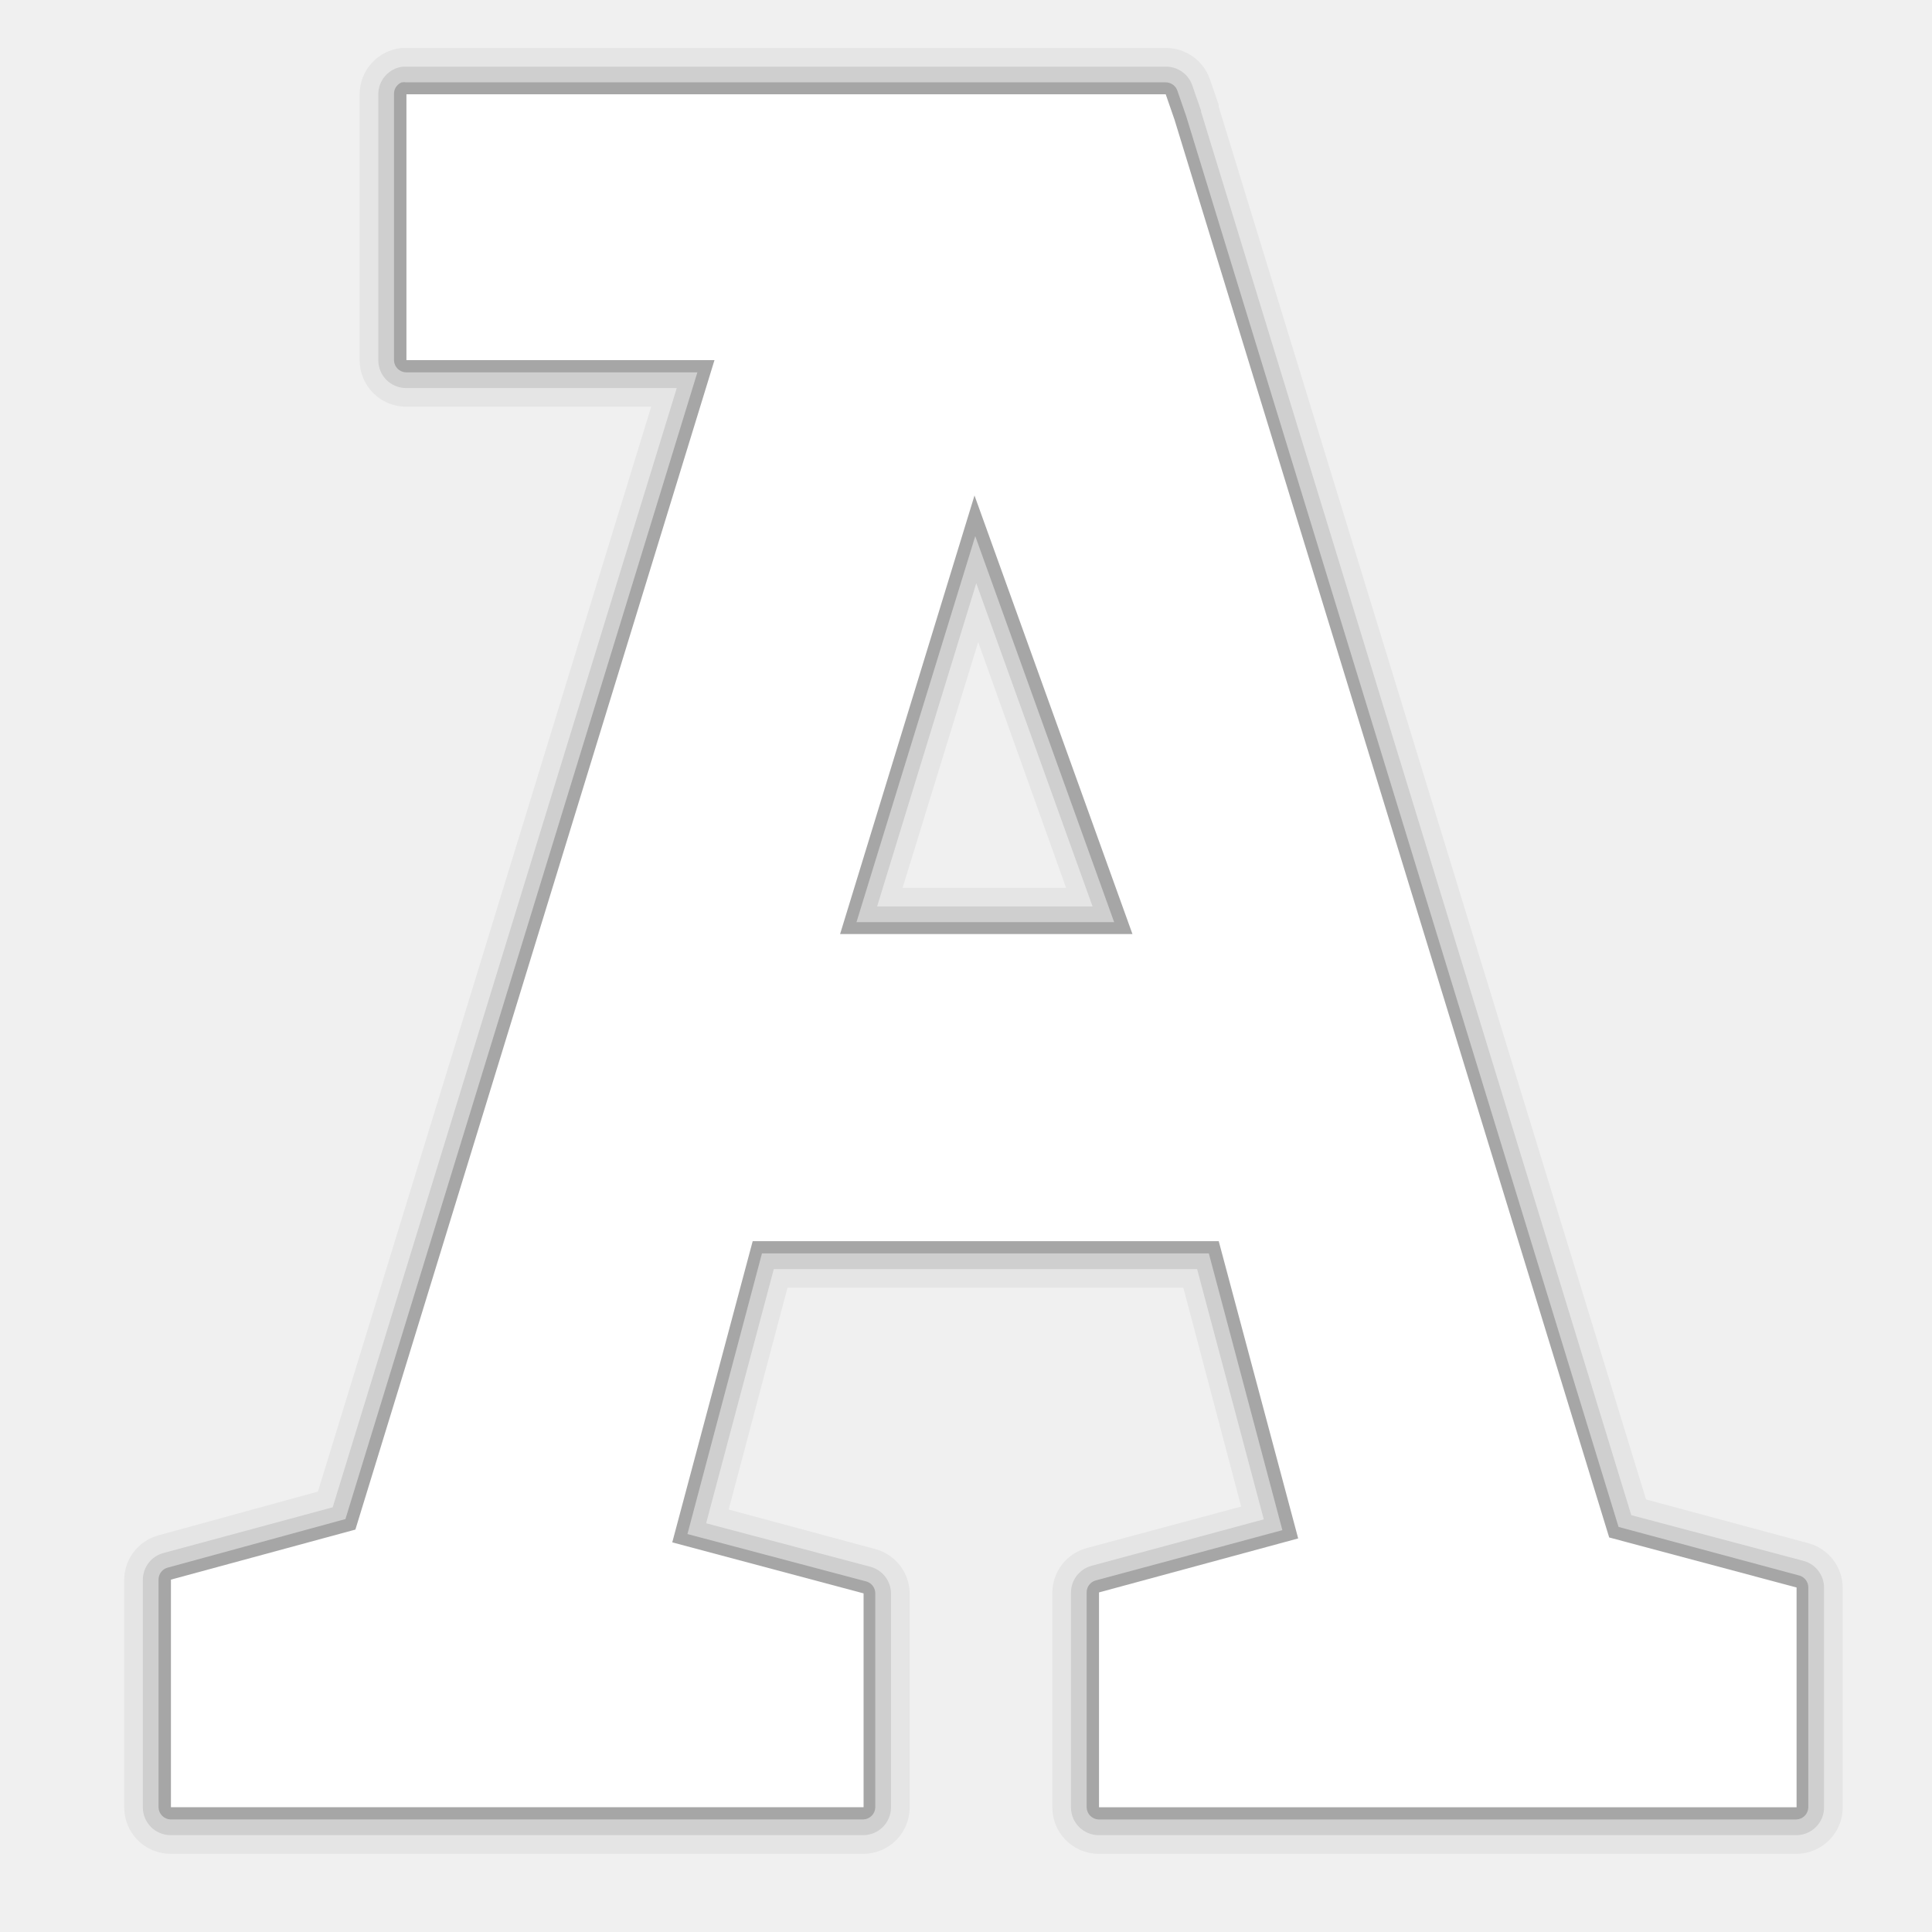
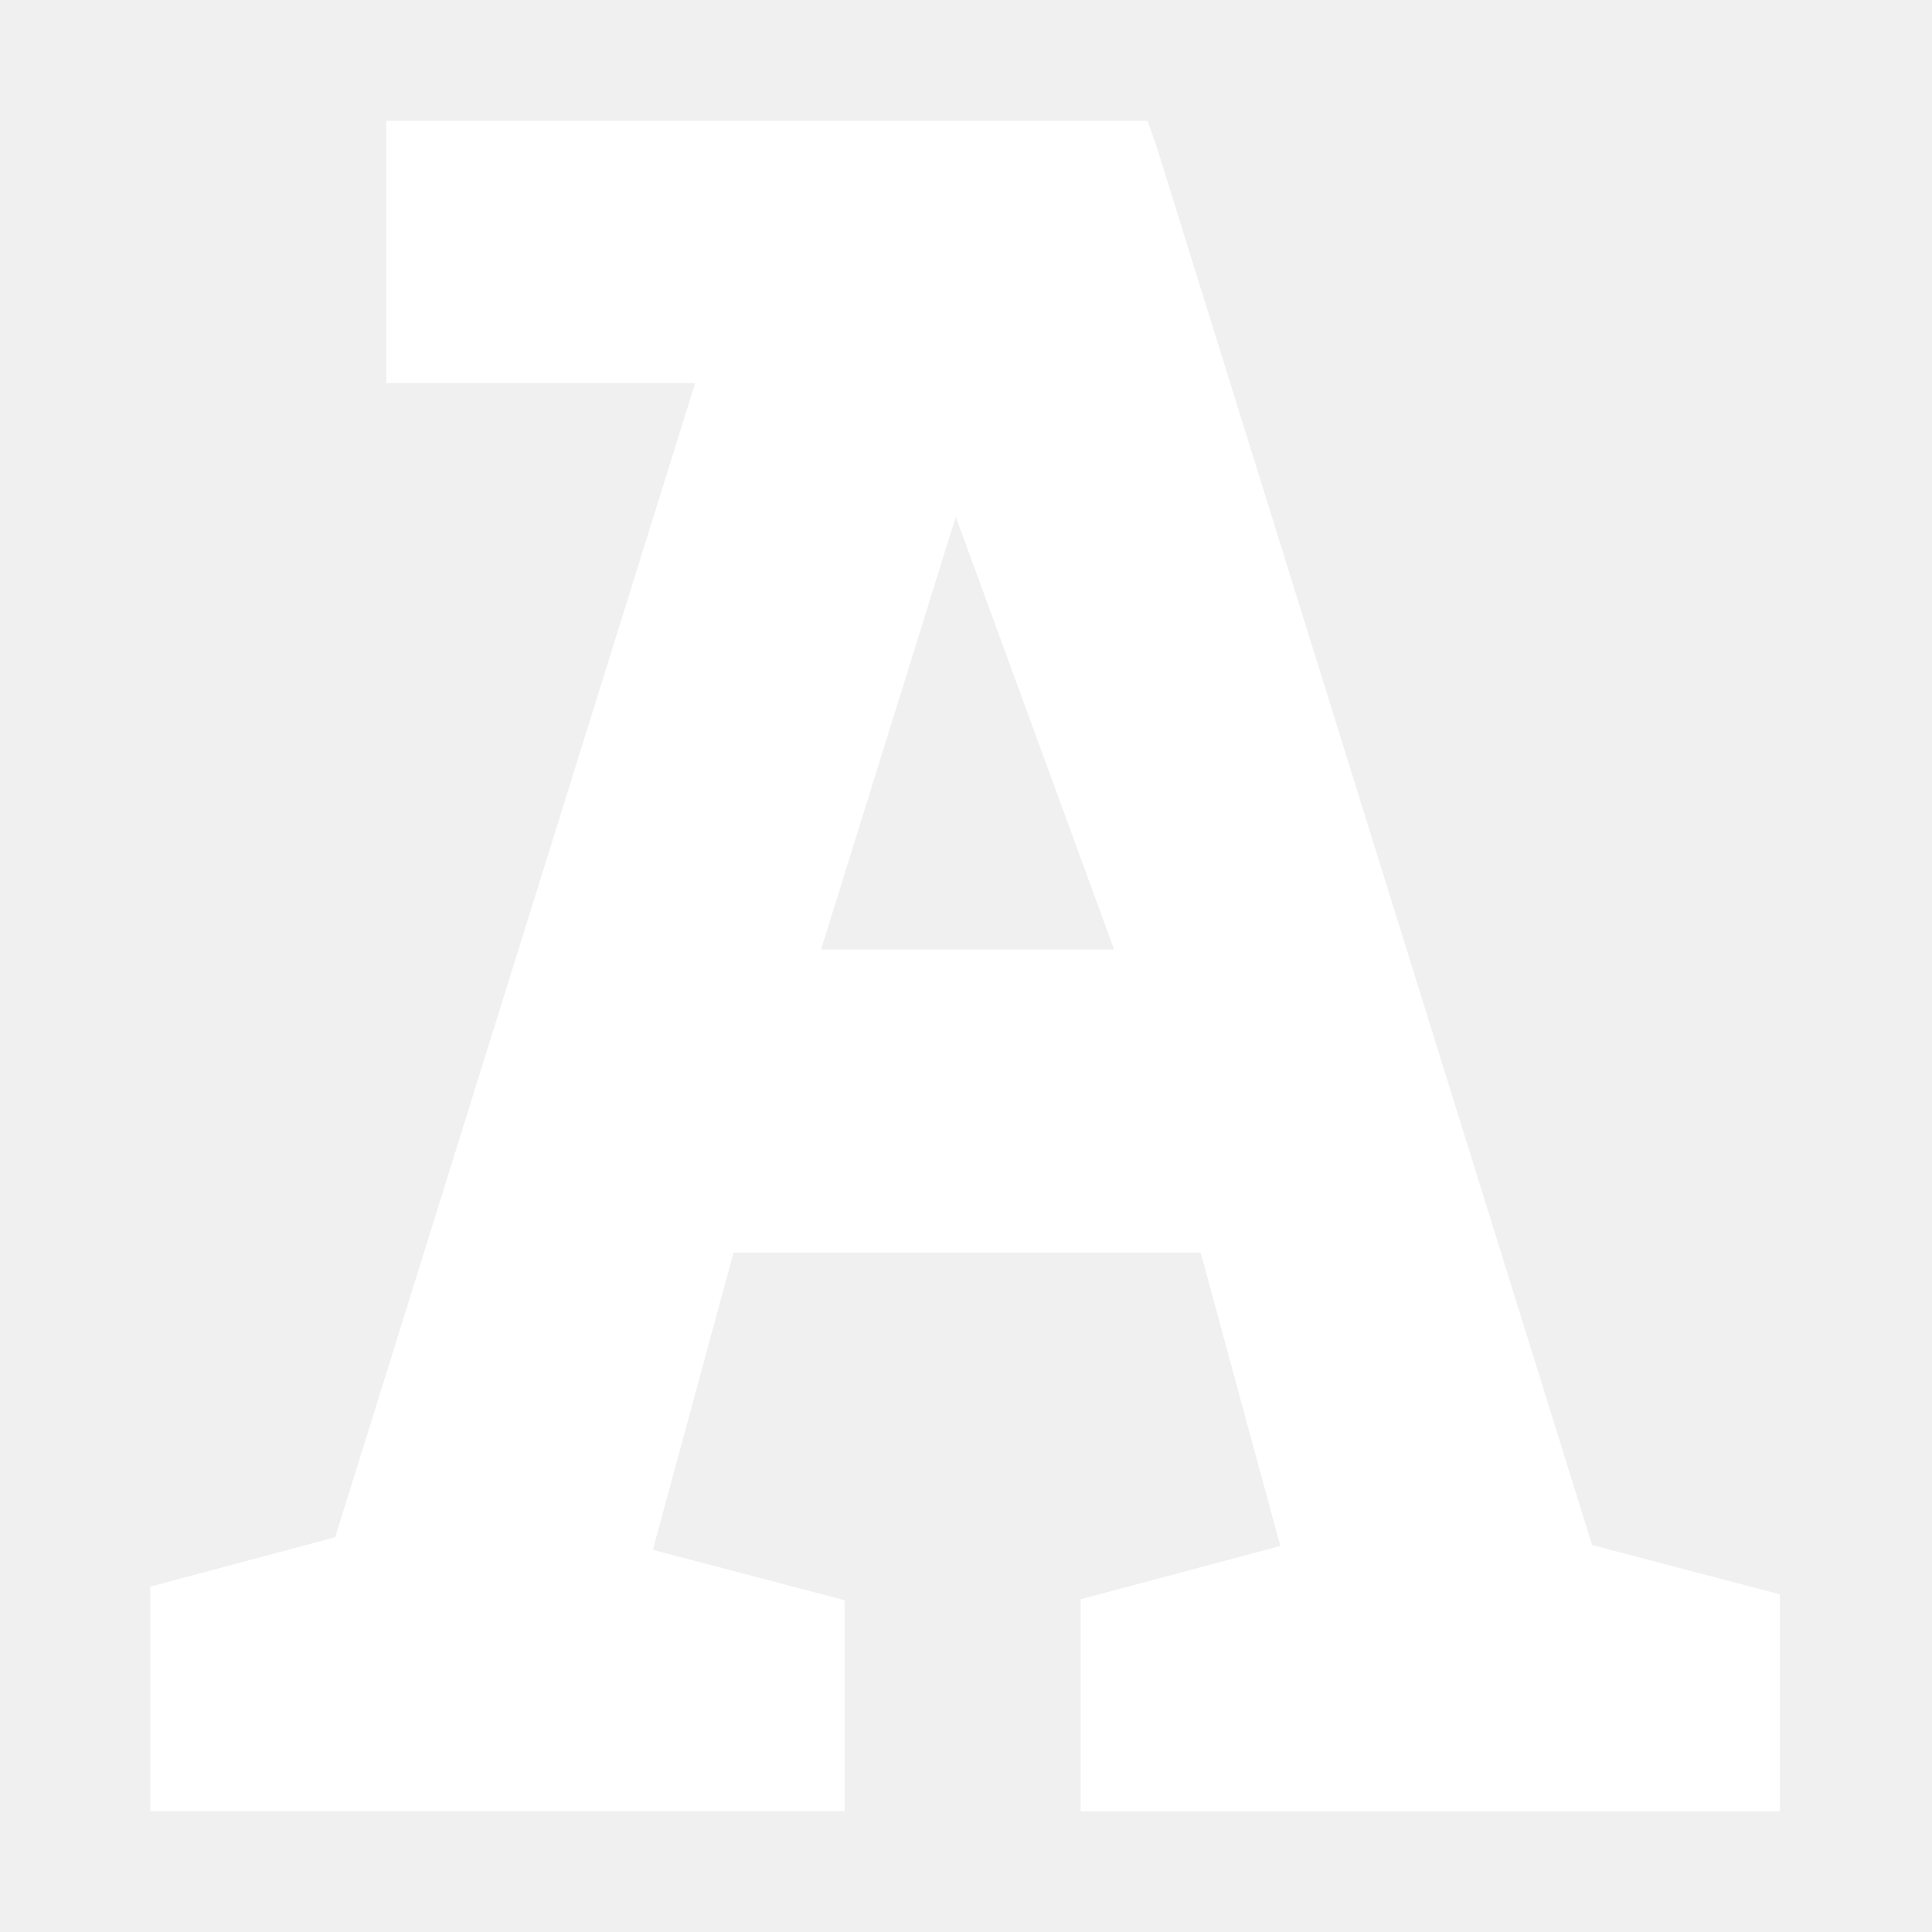
<svg xmlns="http://www.w3.org/2000/svg" xmlns:xlink="http://www.w3.org/1999/xlink" version="1.1" width="64" height="64" id="svg3004" style="enable-background:new">
  <defs id="defs3006">
    <linearGradient id="linearGradient3783">
      <stop id="stop3785" style="stop-color:#c8c8c8;stop-opacity:1" offset="0" />
      <stop id="stop3787" style="stop-color:#ffffff;stop-opacity:1" offset="1" />
    </linearGradient>
    <linearGradient id="linearGradient5499">
      <stop id="stop5501" style="stop-color:#000000;stop-opacity:1" offset="0" />
    </linearGradient>
    <linearGradient id="linearGradient5468">
      <stop id="stop5470" style="stop-color:#009800;stop-opacity:1" offset="0" />
    </linearGradient>
    <linearGradient id="linearGradient5410">
      <stop id="stop5412" style="stop-color:#ff0000;stop-opacity:1" offset="0" />
    </linearGradient>
    <linearGradient id="linearGradient3956">
      <stop id="stop3958" style="stop-color:#009800;stop-opacity:1" offset="0" />
      <stop id="stop3960" style="stop-color:#009800;stop-opacity:0" offset="1" />
    </linearGradient>
    <linearGradient x1="27.035" y1="27.568" x2="35.281" y2="27.568" id="linearGradient5503" xlink:href="#linearGradient5499" gradientUnits="userSpaceOnUse" gradientTransform="matrix(1.285185,0,0,1.285185,-8.425701,-11.52561)" />
    <linearGradient x1="5.585" y1="31.406" x2="57.509" y2="31.406" id="linearGradient3793" xlink:href="#linearGradient3783" gradientUnits="userSpaceOnUse" gradientTransform="translate(-0.7071068,0.08838835)" />
    <linearGradient x1="5.585" y1="31.406" x2="57.509" y2="31.406" id="linearGradient3793-9" xlink:href="#linearGradient3783-3" gradientUnits="userSpaceOnUse" />
    <linearGradient id="linearGradient3783-3">
      <stop id="stop3785-3" style="stop-color:#c8c8c8;stop-opacity:1" offset="0" />
      <stop id="stop3787-9" style="stop-color:#ffffff;stop-opacity:1" offset="1" />
    </linearGradient>
  </defs>
-   <g id="g3774" style="display:inline" transform="matrix(1.040005,0,0,1.040005,-1.303305,-1.260146)">
-     <path d="m 14.062,2.812 a 1.406,1.406 0 0 0 -1.281,1.406 l 0,8.469 a 1.406,1.406 0 0 0 1.406,1.406 l 7.906,0 -10.656,34.688 -5.125,1.406 a 1.406,1.406 0 0 0 -1.031,1.344 l 0,7.25 A 1.406,1.406 0 0 0 6.688,60.188 l 22.062,0 a 1.406,1.406 0 0 0 1.406,-1.406 l 0,-6.812 A 1.406,1.406 0 0 0 29.125,50.625 l -4.75,-1.281 1.906,-7.188 12.719,0 1.875,7.094 -5,1.344 a 1.406,1.406 0 0 0 -1.031,1.344 l 0,6.844 A 1.406,1.406 0 0 0 36.25,60.188 l 22.219,0 A 1.406,1.406 0 0 0 59.875,58.781 l 0,-7 A 1.406,1.406 0 0 0 58.844,50.438 L 53.625,49.031 40,4.625 A 1.406,1.406 0 0 0 40,4.562 L 39.719,3.75 A 1.406,1.406 0 0 0 38.375,2.812 l -24.188,0 a 1.406,1.406 0 0 0 -0.125,0 z m 18.344,18.625 2.906,8.125 -5.406,0 2.5,-8.125 z" id="path3773" style="opacity:0.05;fill:#000000;fill-opacity:1;stroke:#000000;stroke-width:0.143;stroke-linecap:butt;stroke-linejoin:miter;stroke-miterlimit:4;stroke-opacity:1;stroke-dasharray:none" />
-     <path d="M 14.094,3.406 A 0.813,0.813 0 0 0 13.375,4.219 l 0,8.469 A 0.813,0.813 0 0 0 14.188,13.5 l 8.719,0 -11,35.781 L 6.469,50.75 A 0.813,0.813 0 0 0 5.875,51.531 l 0,7.25 a 0.813,0.813 0 0 0 0.812,0.812 l 22.062,0 a 0.813,0.813 0 0 0 0.812,-0.812 l 0,-6.812 A 0.813,0.813 0 0 0 28.969,51.188 l -5.312,-1.406 2.188,-8.219 13.594,0 2.156,8.094 -5.562,1.5 A 0.813,0.813 0 0 0 35.438,51.938 l 0,6.844 a 0.813,0.813 0 0 0 0.812,0.812 l 22.219,0 a 0.813,0.813 0 0 0 0.812,-0.812 l 0,-7 A 0.813,0.813 0 0 0 58.688,51 L 53.156,49.531 39.438,4.781 a 0.813,0.813 0 0 0 0,-0.031 L 39.156,3.938 A 0.813,0.813 0 0 0 38.375,3.406 l -24.188,0 a 0.813,0.813 0 0 0 -0.094,0 z m 18.25,16.156 3.812,10.594 -7.062,0 3.25,-10.594 z" id="path3775" style="opacity:0.1;fill:#000000;fill-opacity:1;stroke:#000000;stroke-width:0.143;stroke-linecap:butt;stroke-linejoin:miter;stroke-miterlimit:4;stroke-opacity:1;stroke-dasharray:none" />
-     <path d="m 14.062,3.906 a 0.324,0.324 0 0 0 -0.188,0.312 l 0,8.469 A 0.324,0.324 0 0 0 14.188,13 l 9.375,0 -11.25,36.656 -5.719,1.562 A 0.324,0.324 0 0 0 6.375,51.531 l 0,7.25 a 0.324,0.324 0 0 0 0.312,0.312 l 22.062,0 a 0.324,0.324 0 0 0 0.312,-0.312 l 0,-6.812 a 0.324,0.324 0 0 0 -0.219,-0.312 L 23.062,50.125 l 2.406,-9.062 14.344,0 2.375,8.938 -6.031,1.625 a 0.324,0.324 0 0 0 -0.219,0.312 l 0,6.844 a 0.324,0.324 0 0 0 0.312,0.312 l 22.219,0 a 0.324,0.324 0 0 0 0.312,-0.312 l 0,-7 A 0.324,0.324 0 0 0 58.562,51.469 L 52.75,49.906 38.969,4.938 38.688,4.125 A 0.324,0.324 0 0 0 38.375,3.906 l -24.188,0 a 0.324,0.324 0 0 0 -0.125,0 z m 18.25,14.156 4.531,12.594 -8.406,0 3.875,-12.594 z" id="path3777" style="opacity:0.2;fill:#000000;fill-opacity:1;stroke:#000000;stroke-width:0.143;stroke-linecap:butt;stroke-linejoin:miter;stroke-miterlimit:4;stroke-opacity:1;stroke-dasharray:none" />
-   </g>
-   <g id="layer1" style="display:inline" transform="matrix(1.040005,0,0,1.040005,-1.303305,-1.260146)">
-     <path d="m 14.199,4.213 0,8.469 9.812,0 -11.438,37.25 -5.875,1.594 0,7.25 22.062,0 0,-6.812 -6.094,-1.625 2.562,-9.594 14.844,0 2.531,9.469 -6.344,1.719 0,6.844 22.219,0 0,-7 -5.969,-1.594 -13.844,-45.156 -0.281,-0.812 -24.188,0 z m 18.094,12.781 5.031,13.969 -9.312,0 4.281,-13.969 z" id="path3097" style="fill:#ffffff;fill-opacity:1;stroke:none" />
+   <g id="layer1" style="fill:#ffffff;display:inline" transform="matrix(1.040005,0,0,1.026346,-1.989671,-0.3243917)">
+     <path d="m 14.218,4.213 0,8.469 9.837,0 -11.466,37.25 -5.889,1.594 0,7.25 22.117,0 0,-6.812 -6.109,-1.625 2.569,-9.594 14.88,0 2.537,9.469 -6.359,1.719 0,6.844 22.273,0 0,-7 -5.983,-1.594 -13.878,-45.156 -0.282,-0.812 -24.247,0 z m 18.138,12.781 5.044,13.969 -9.335,0 4.292,-13.969 z" id="path3097" style="fill:#ffffff;fill-opacity:1;stroke:none" />
  </g>
</svg>
